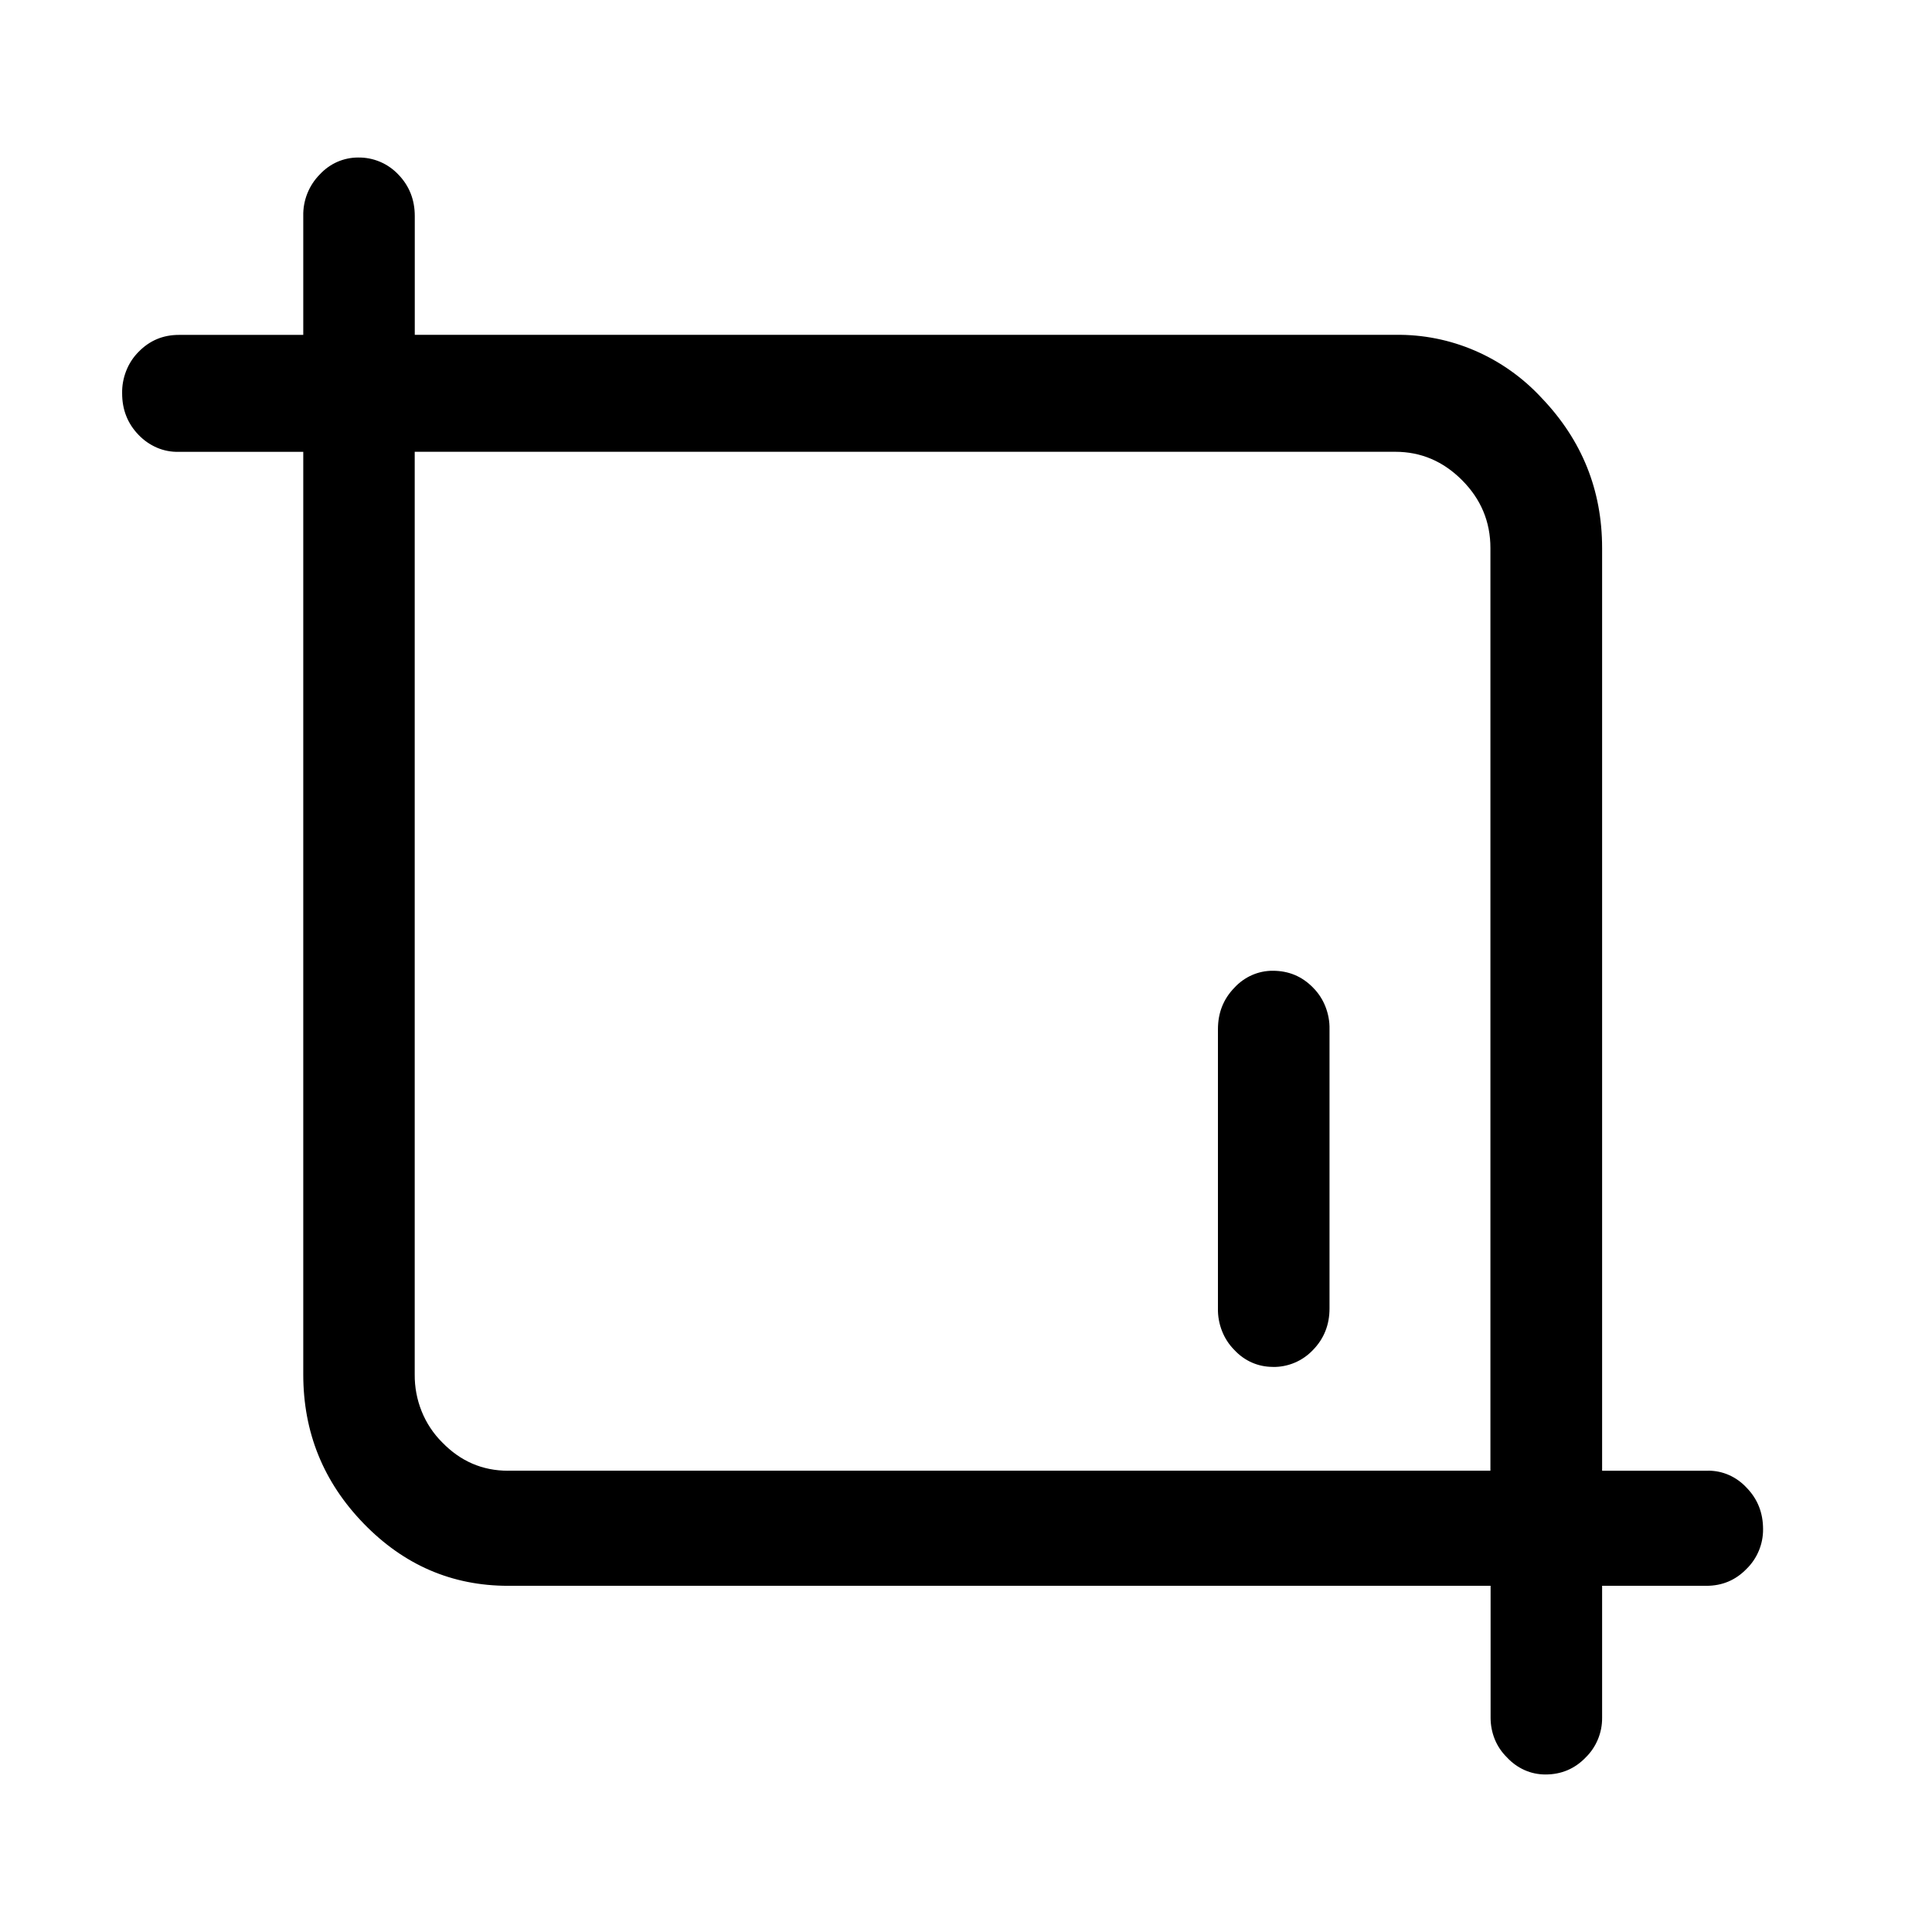
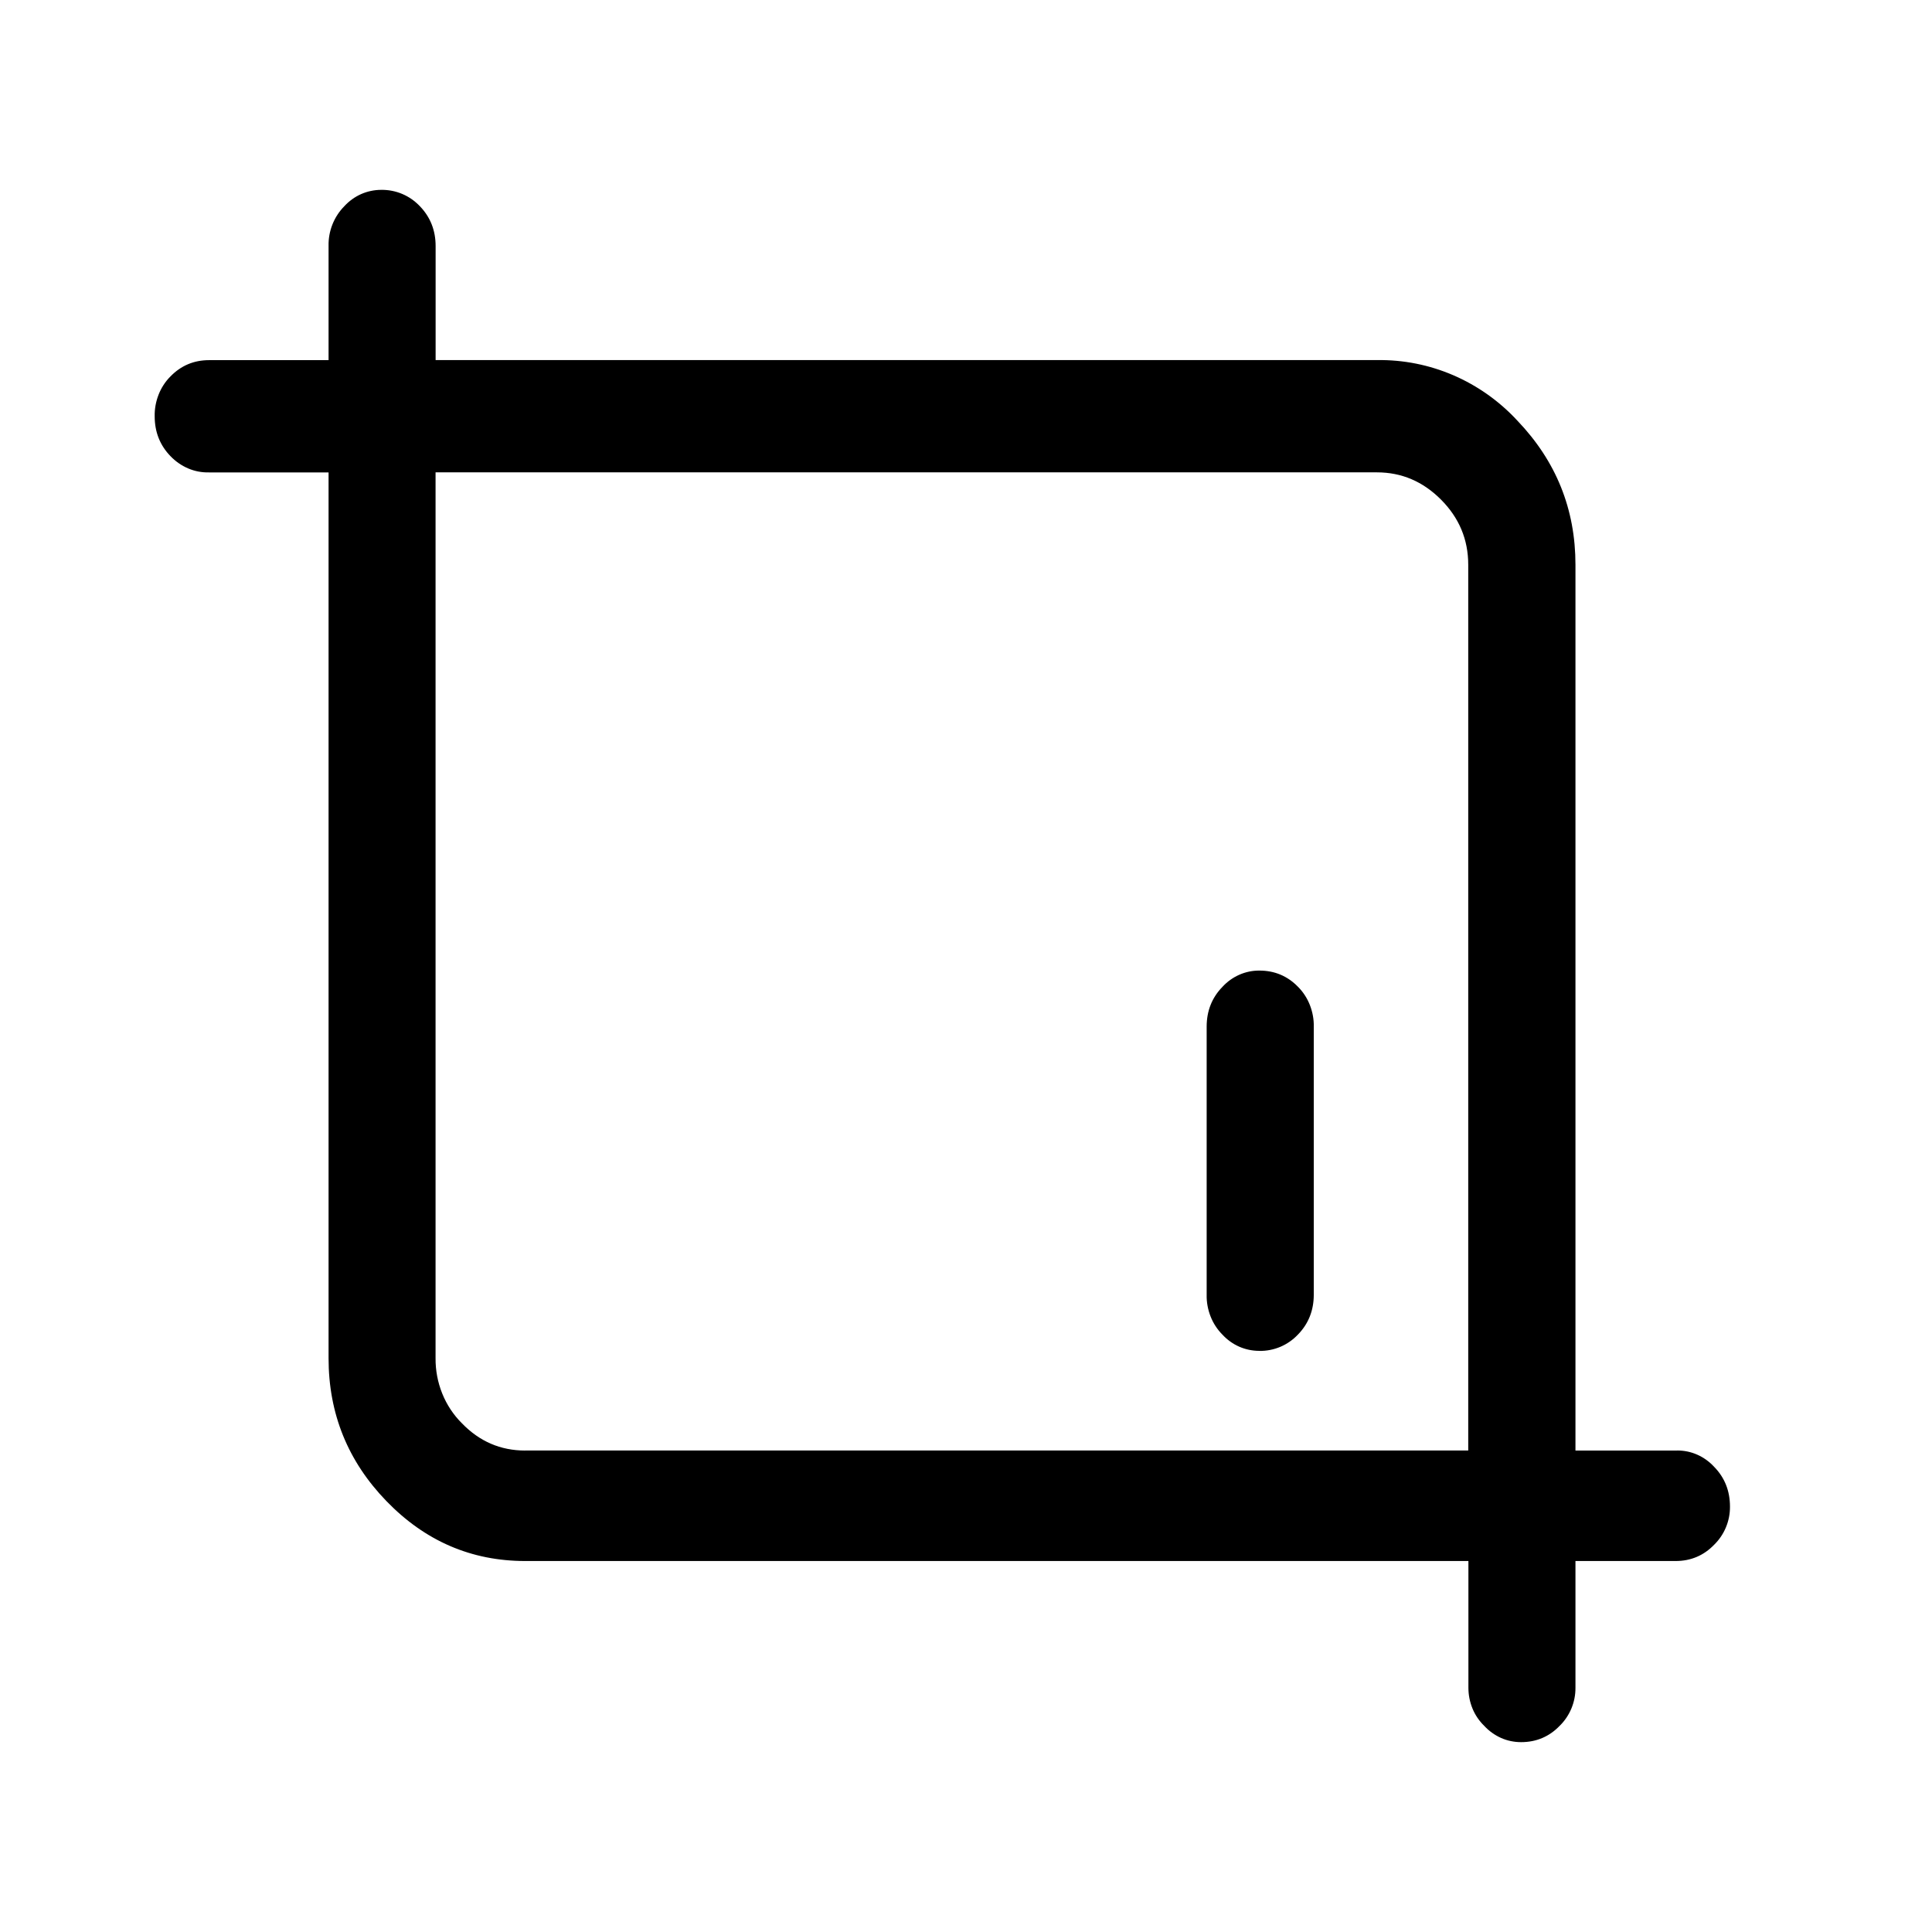
<svg xmlns="http://www.w3.org/2000/svg" width="256" height="256" viewBox="0 0 256 256" fill="none">
-   <path d="M226.352 194.88H212.288V72.616C212.288 64.952 209.624 58.328 204.288 52.744C201.792 50.04 198.776 47.904 195.44 46.464C192.104 45.024 188.512 44.312 184.896 44.368H54.96V28.624C54.96 26.464 54.232 24.624 52.784 23.128C52.088 22.392 51.256 21.816 50.344 21.432C49.432 21.048 48.44 20.856 47.448 20.872C46.496 20.872 45.552 21.072 44.68 21.456C43.808 21.84 43.016 22.416 42.36 23.128C41.656 23.84 41.096 24.696 40.72 25.64C40.344 26.584 40.16 27.6 40.184 28.624V44.376H23.696C21.592 44.376 19.816 45.128 18.36 46.624C17.648 47.336 17.088 48.2 16.72 49.144C16.352 50.088 16.16 51.104 16.184 52.128C16.184 54.288 16.912 56.128 18.36 57.624C19.056 58.352 19.888 58.928 20.8 59.32C21.712 59.712 22.704 59.896 23.696 59.872H40.184V182.128C40.184 189.792 42.848 196.368 48.184 201.872C53.52 207.376 59.896 210.128 67.336 210.128H197.512V227.624C197.512 228.608 197.704 229.576 198.072 230.48C198.44 231.384 199 232.2 199.688 232.872C200.344 233.584 201.136 234.152 202.008 234.544C202.88 234.936 203.832 235.128 204.784 235.128C206.88 235.128 208.664 234.376 210.112 232.872C210.8 232.2 211.352 231.384 211.728 230.48C212.104 229.576 212.296 228.608 212.288 227.624V210.128H226.112C228.208 210.128 229.992 209.376 231.44 207.872C232.128 207.2 232.68 206.384 233.056 205.48C233.432 204.576 233.624 203.608 233.616 202.624C233.616 200.464 232.896 198.624 231.432 197.128C230.776 196.416 229.992 195.848 229.112 195.456C228.232 195.064 227.296 194.872 226.344 194.872V194.88H226.352ZM67.32 194.88C63.92 194.88 61.016 193.624 58.592 191.12C57.424 189.96 56.496 188.56 55.872 187.008C55.248 185.456 54.936 183.8 54.952 182.12V59.864H184.888C188.288 59.864 191.232 61.12 193.728 63.624C196.224 66.128 197.488 69.12 197.488 72.616V194.872H67.312L67.32 194.88ZM168.648 181.12C167.696 181.12 166.752 180.928 165.88 180.544C165.008 180.16 164.216 179.592 163.56 178.88C162.848 178.168 162.288 177.304 161.92 176.36C161.552 175.416 161.36 174.4 161.384 173.376V136.376C161.384 134.208 162.104 132.376 163.568 130.872C164.224 130.16 165.016 129.592 165.888 129.208C166.76 128.824 167.704 128.624 168.656 128.632C170.76 128.632 172.536 129.376 173.992 130.872C174.704 131.584 175.264 132.448 175.632 133.392C176 134.336 176.192 135.352 176.168 136.376V173.376C176.168 175.536 175.44 177.376 173.984 178.872C173.288 179.608 172.456 180.184 171.544 180.568C170.632 180.952 169.64 181.144 168.648 181.128V181.12Z" fill="currentColor" />
+   <g data-optical="rescale" transform="translate(124.0,128.0) scale(0.96) translate(-124.0,-128.0)">
+     <path d="M226.352 194.88H212.288V72.616C212.288 64.952 209.624 58.328 204.288 52.744C201.792 50.04 198.776 47.904 195.44 46.464C192.104 45.024 188.512 44.312 184.896 44.368H54.96V28.624C54.96 26.464 54.232 24.624 52.784 23.128C52.088 22.392 51.256 21.816 50.344 21.432C49.432 21.048 48.44 20.856 47.448 20.872C46.496 20.872 45.552 21.072 44.68 21.456C43.808 21.84 43.016 22.416 42.36 23.128C41.656 23.84 41.096 24.696 40.72 25.64C40.344 26.584 40.16 27.6 40.184 28.624V44.376H23.696C21.592 44.376 19.816 45.128 18.36 46.624C17.648 47.336 17.088 48.2 16.72 49.144C16.352 50.088 16.16 51.104 16.184 52.128C16.184 54.288 16.912 56.128 18.36 57.624C19.056 58.352 19.888 58.928 20.8 59.32C21.712 59.712 22.704 59.896 23.696 59.872H40.184V182.128C40.184 189.792 42.848 196.368 48.184 201.872C53.52 207.376 59.896 210.128 67.336 210.128H197.512V227.624C197.512 228.608 197.704 229.576 198.072 230.48C198.44 231.384 199 232.2 199.688 232.872C200.344 233.584 201.136 234.152 202.008 234.544C202.88 234.936 203.832 235.128 204.784 235.128C206.88 235.128 208.664 234.376 210.112 232.872C210.8 232.2 211.352 231.384 211.728 230.48C212.104 229.576 212.296 228.608 212.288 227.624V210.128H226.112C228.208 210.128 229.992 209.376 231.44 207.872C232.128 207.2 232.68 206.384 233.056 205.48C233.432 204.576 233.624 203.608 233.616 202.624C233.616 200.464 232.896 198.624 231.432 197.128C230.776 196.416 229.992 195.848 229.112 195.456C228.232 195.064 227.296 194.872 226.344 194.872V194.88H226.352ZM67.32 194.88C63.92 194.88 61.016 193.624 58.592 191.12C57.424 189.96 56.496 188.56 55.872 187.008C55.248 185.456 54.936 183.8 54.952 182.12V59.864H184.888C188.288 59.864 191.232 61.12 193.728 63.624C196.224 66.128 197.488 69.12 197.488 72.616V194.872H67.312L67.32 194.88ZM168.648 181.12C167.696 181.12 166.752 180.928 165.88 180.544C165.008 180.16 164.216 179.592 163.56 178.88C162.848 178.168 162.288 177.304 161.92 176.36C161.552 175.416 161.36 174.4 161.384 173.376V136.376C161.384 134.208 162.104 132.376 163.568 130.872C164.224 130.16 165.016 129.592 165.888 129.208C166.76 128.824 167.704 128.624 168.656 128.632C170.76 128.632 172.536 129.376 173.992 130.872C174.704 131.584 175.264 132.448 175.632 133.392C176 134.336 176.192 135.352 176.168 136.376V173.376C176.168 175.536 175.44 177.376 173.984 178.872C173.288 179.608 172.456 180.184 171.544 180.568C170.632 180.952 169.64 181.144 168.648 181.128V181.12Z" fill="currentColor" />
+   </g>
</svg>
